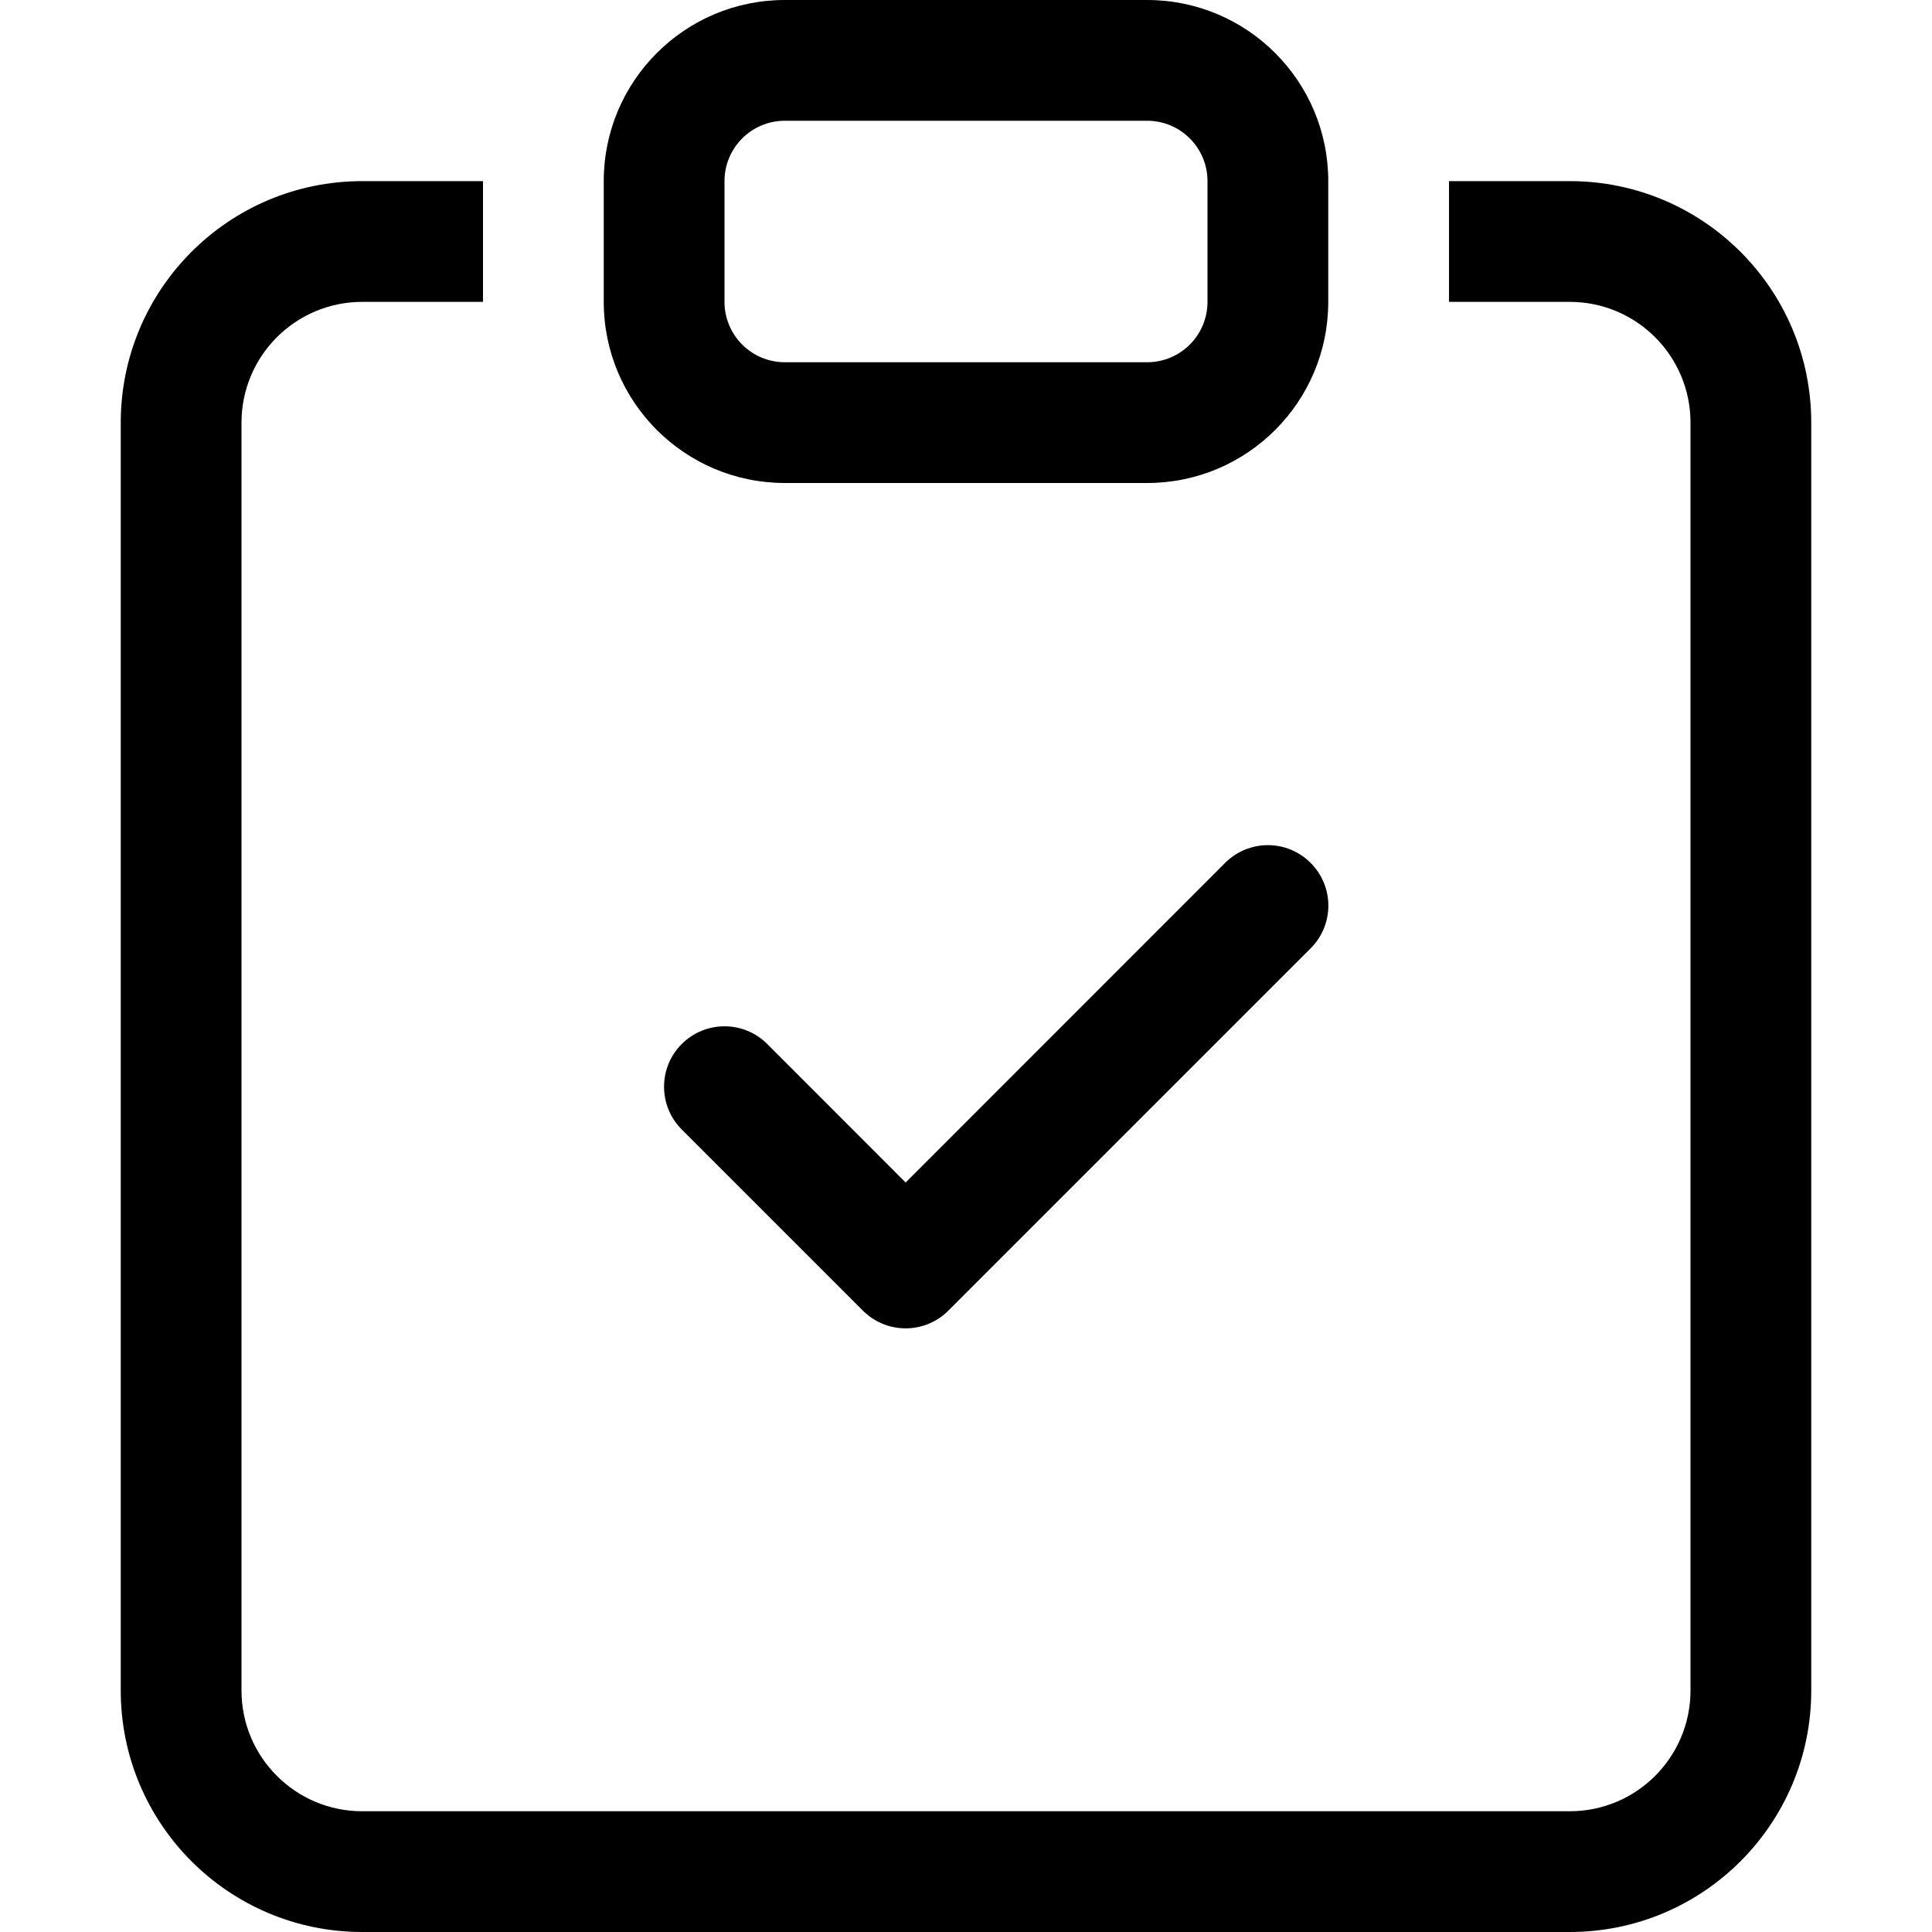
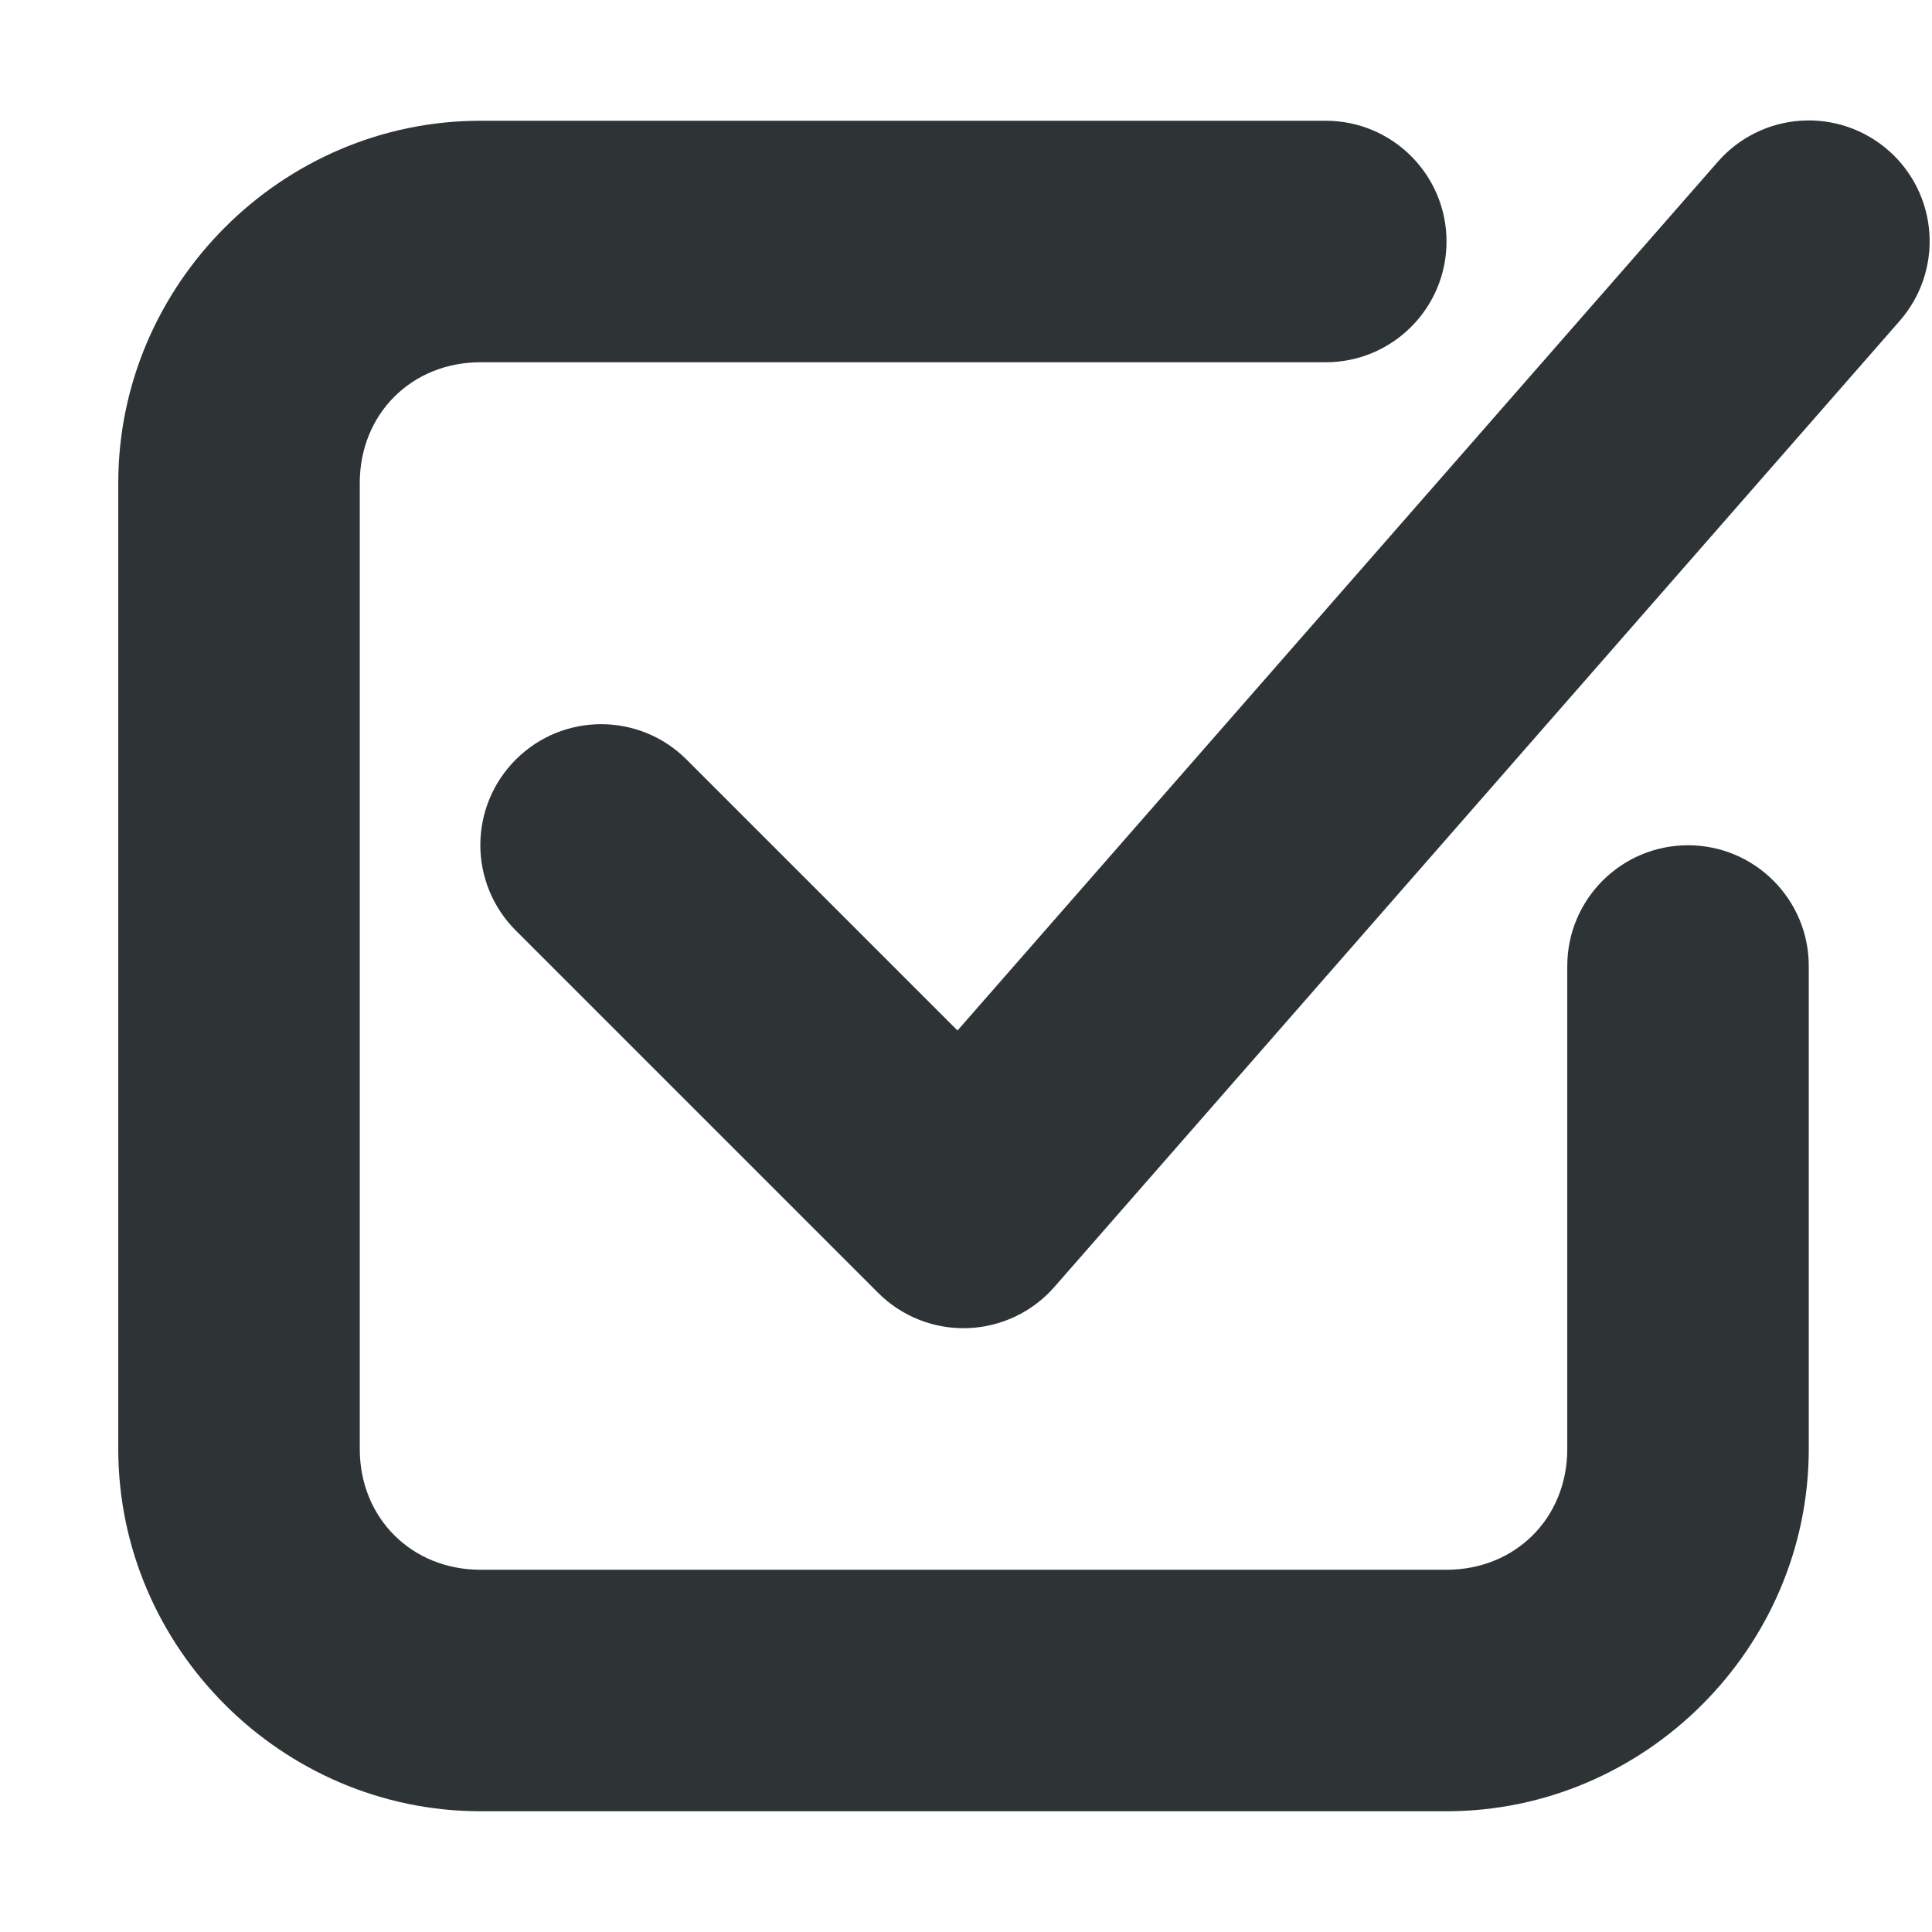
- <svg xmlns="http://www.w3.org/2000/svg" width="16" height="16" fill="currentColor" class="bi bi-clipboard-check" viewBox="0 0 16 16">
-   <path fill-rule="evenodd" d="M10.854 7.146a.5.5 0 0 1 0 .708l-3 3a.5.5 0 0 1-.708 0l-1.5-1.5a.5.5 0 1 1 .708-.708L7.5 9.793l2.646-2.647a.5.5 0 0 1 .708 0z" />
-   <path d="M4 1.5H3a2 2 0 0 0-2 2V14a2 2 0 0 0 2 2h10a2 2 0 0 0 2-2V3.5a2 2 0 0 0-2-2h-1v1h1a1 1 0 0 1 1 1V14a1 1 0 0 1-1 1H3a1 1 0 0 1-1-1V3.5a1 1 0 0 1 1-1h1v-1z" />
-   <path d="M9.5 1a.5.5 0 0 1 .5.5v1a.5.5 0 0 1-.5.5h-3a.5.5 0 0 1-.5-.5v-1a.5.5 0 0 1 .5-.5h3zm-3-1A1.5 1.5 0 0 0 5 1.5v1A1.5 1.5 0 0 0 6.5 4h3A1.5 1.5 0 0 0 11 2.5v-1A1.5 1.5 0 0 0 9.5 0h-3z" />
+ <svg xmlns="http://www.w3.org/2000/svg" width="16" height="16" fill="currentColor" class="bi bi-clipboard-check" viewBox="0 0 16 16" version="1.1" id="svg8">
+   <defs id="defs12" />
+   <g id="g16836" transform="translate(-300.0205,-682.5196)">
+     <rect style="color:#bebebe;overflow:visible;opacity:0.515;fill:none;stroke:none;stroke-width:1;stroke-miterlimit:4;stroke-dasharray:none;marker:none;enable-background:accumulate" id="rect15803" width="16" height="16" x="300.02" y="682.52" />
+     <g style="display:inline" id="g9445-6" transform="rotate(90,-3.690336,515.6935)">
+       <path style="color:#000000;fill:#2e3436;stroke-linecap:round;stroke-linejoin:round;-inkscape-stroke:none" d="m 165.793,196.25 a 1,1 0 0 0 -1.412,0.094 1,1 0 0 0 0.094,1.412 l 7.195,6.297 -2.244,2.244 a 1,1 0 0 0 0,1.414 1,1 0 0 0 1.416,0 l 3,-3 a 1,1 0 0 0 -0.049,-1.461 z" id="path8923-6-6" />
+       <path style="color:#000000;fill:#2e3436;stroke-linecap:round;stroke-linejoin:round;stroke-dashoffset:26.4;-inkscape-stroke:none" d="m 143,321 c -1.645,0 -3,1.355 -3,3 v 8 c 0,1.645 1.355,3 3,3 h 8 c 1.645,0 3,-1.355 3,-3 v -4 c 0,-0.552 -0.448,-1 -1,-1 -0.552,0 -1,0.448 -1,1 v 4 c 0,0.571 -0.429,1 -1,1 h -8 c -0.571,0 -1,-0.429 -1,-1 v -8 c 0,-0.571 0.429,-1 1,-1 h 7 c 0.552,0 1,-0.448 1,-1 0,-0.552 -0.448,-1 -1,-1 z" transform="rotate(-90,97.06949,253.9337)" id="path419" />
+     </g>
+   </g>
</svg>
